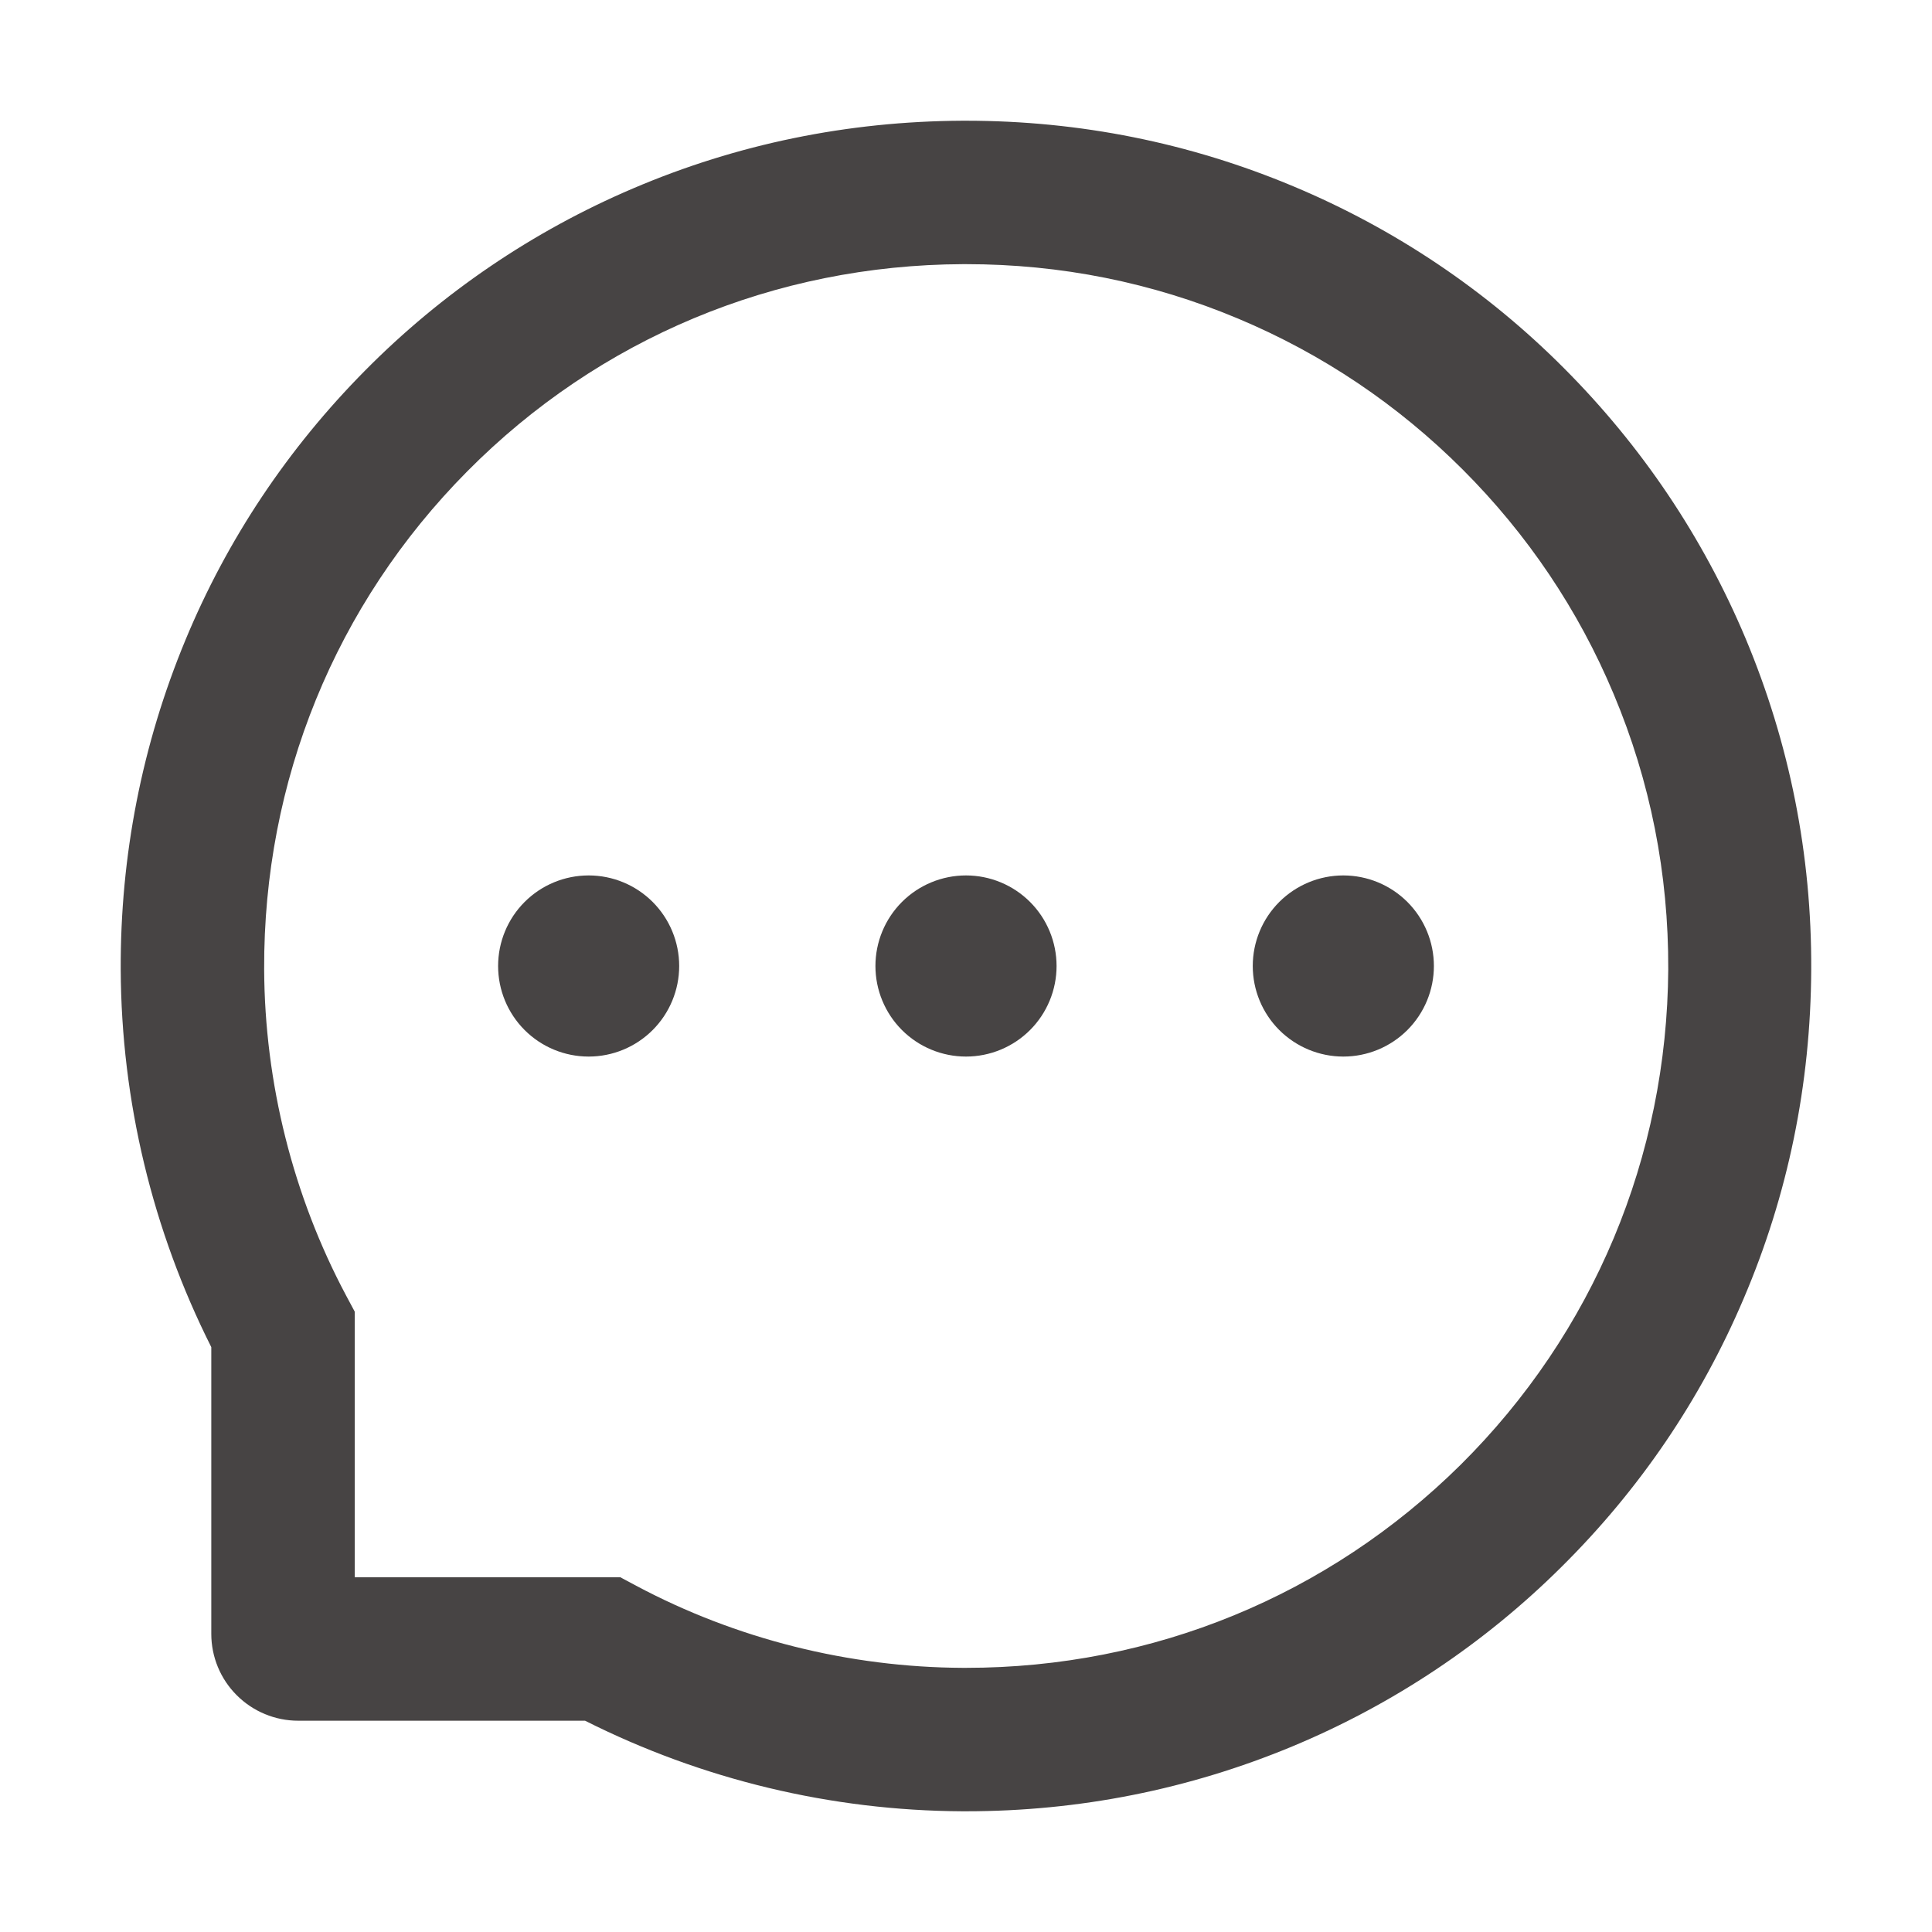
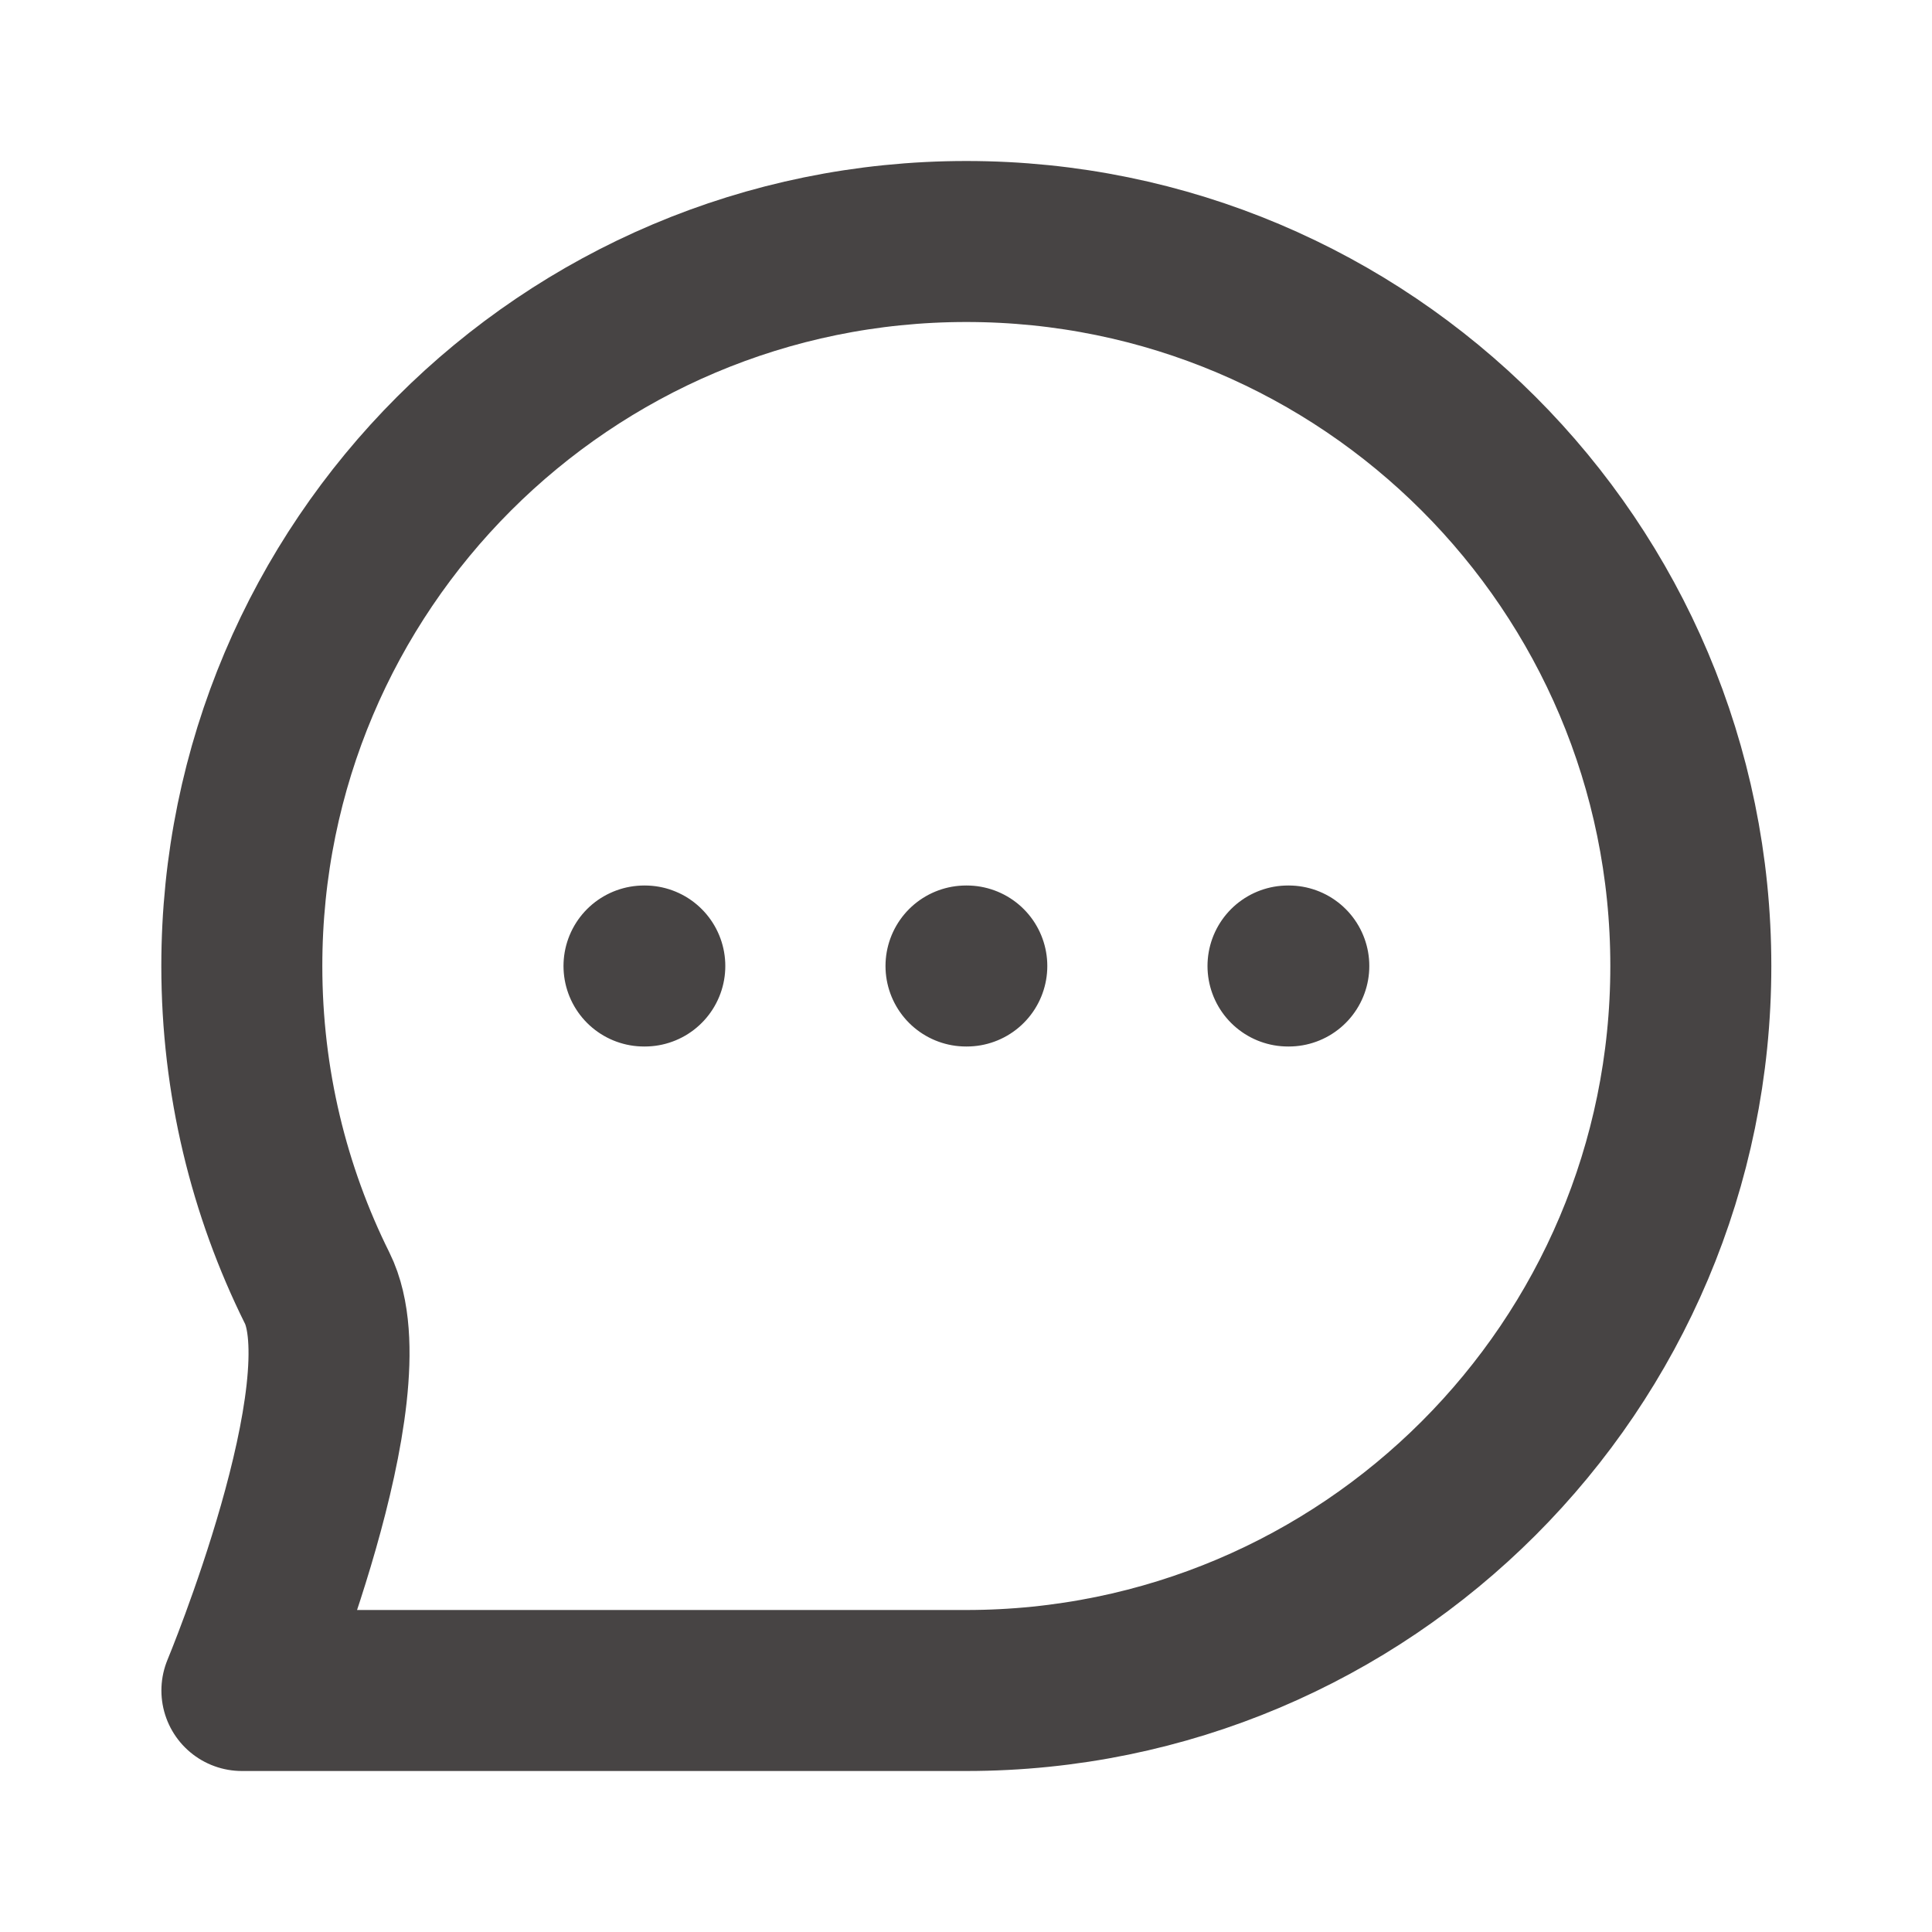
- <svg xmlns="http://www.w3.org/2000/svg" width="33" height="33" viewBox="0 0 33 33" fill="none">
-   <path d="M14.953 16.5C14.953 16.91 15.116 17.304 15.406 17.594C15.696 17.884 16.09 18.047 16.5 18.047C16.91 18.047 17.304 17.884 17.594 17.594C17.884 17.304 18.047 16.91 18.047 16.5C18.047 16.09 17.884 15.696 17.594 15.406C17.304 15.116 16.91 14.953 16.5 14.953C16.09 14.953 15.696 15.116 15.406 15.406C15.116 15.696 14.953 16.09 14.953 16.5ZM21.398 16.5C21.398 16.91 21.561 17.304 21.851 17.594C22.142 17.884 22.535 18.047 22.945 18.047C23.355 18.047 23.749 17.884 24.039 17.594C24.329 17.304 24.492 16.91 24.492 16.5C24.492 16.09 24.329 15.696 24.039 15.406C23.749 15.116 23.355 14.953 22.945 14.953C22.535 14.953 22.142 15.116 21.851 15.406C21.561 15.696 21.398 16.09 21.398 16.5ZM8.508 16.5C8.508 16.91 8.671 17.304 8.961 17.594C9.251 17.884 9.644 18.047 10.055 18.047C10.465 18.047 10.858 17.884 11.148 17.594C11.438 17.304 11.601 16.91 11.601 16.5C11.601 16.09 11.438 15.696 11.148 15.406C10.858 15.116 10.465 14.953 10.055 14.953C9.644 14.953 9.251 15.116 8.961 15.406C8.671 15.696 8.508 16.09 8.508 16.5ZM29.816 10.905C29.088 9.175 28.044 7.622 26.712 6.287C25.391 4.961 23.822 3.907 22.095 3.184C20.322 2.44 18.44 2.062 16.5 2.062H16.436C14.483 2.072 12.591 2.459 10.812 3.219C9.099 3.949 7.545 5.006 6.236 6.329C4.918 7.66 3.883 9.207 3.168 10.931C2.427 12.717 2.053 14.615 2.062 16.568C2.073 18.806 2.603 21.011 3.609 23.01V27.908C3.609 28.301 3.765 28.678 4.044 28.956C4.322 29.234 4.699 29.391 5.092 29.391H9.993C11.992 30.397 14.197 30.927 16.436 30.938H16.503C18.433 30.938 20.306 30.564 22.069 29.832C23.787 29.118 25.351 28.076 26.671 26.764C28.002 25.446 29.049 23.906 29.78 22.188C30.541 20.409 30.928 18.517 30.937 16.564C30.947 14.602 30.567 12.697 29.816 10.905ZM24.947 25.021C22.687 27.257 19.69 28.488 16.5 28.488H16.445C14.502 28.479 12.572 27.995 10.867 27.086L10.596 26.941H6.059V22.404L5.914 22.133C5.005 20.428 4.521 18.498 4.512 16.555C4.499 13.342 5.727 10.325 7.979 8.053C10.229 5.781 13.235 4.525 16.448 4.512H16.503C18.114 4.512 19.677 4.824 21.15 5.443C22.587 6.046 23.877 6.913 24.985 8.021C26.091 9.127 26.961 10.419 27.563 11.856C28.189 13.345 28.501 14.924 28.495 16.555C28.475 19.765 27.215 22.771 24.947 25.021Z" fill="#474444" />
+ <svg xmlns="http://www.w3.org/2000/svg" viewBox="0 0 24 24" fill="none">
+   <g id="SVGRepo_bgCarrier" stroke-width="0" />
+   <g id="SVGRepo_tracerCarrier" stroke-linecap="round" stroke-linejoin="round" />
+   <g id="SVGRepo_iconCarrier">
+     <path d="M8 12H8.01M12 12H12.01M16 12H16.01M21.004 12C21.004 16.971 16.974 21 12.004 21C9.967 21 3.005 21 3.005 21C3.005 21 4.564 17.256 3.94 16.001C3.341 14.796 3.004 13.437 3.004 12C3.004 7.029 7.033 3 12.004 3C16.974 3 21.004 7.029 21.004 12Z" stroke="#474444" stroke-width="2" stroke-linecap="round" stroke-linejoin="round" />
+   </g>
</svg>
